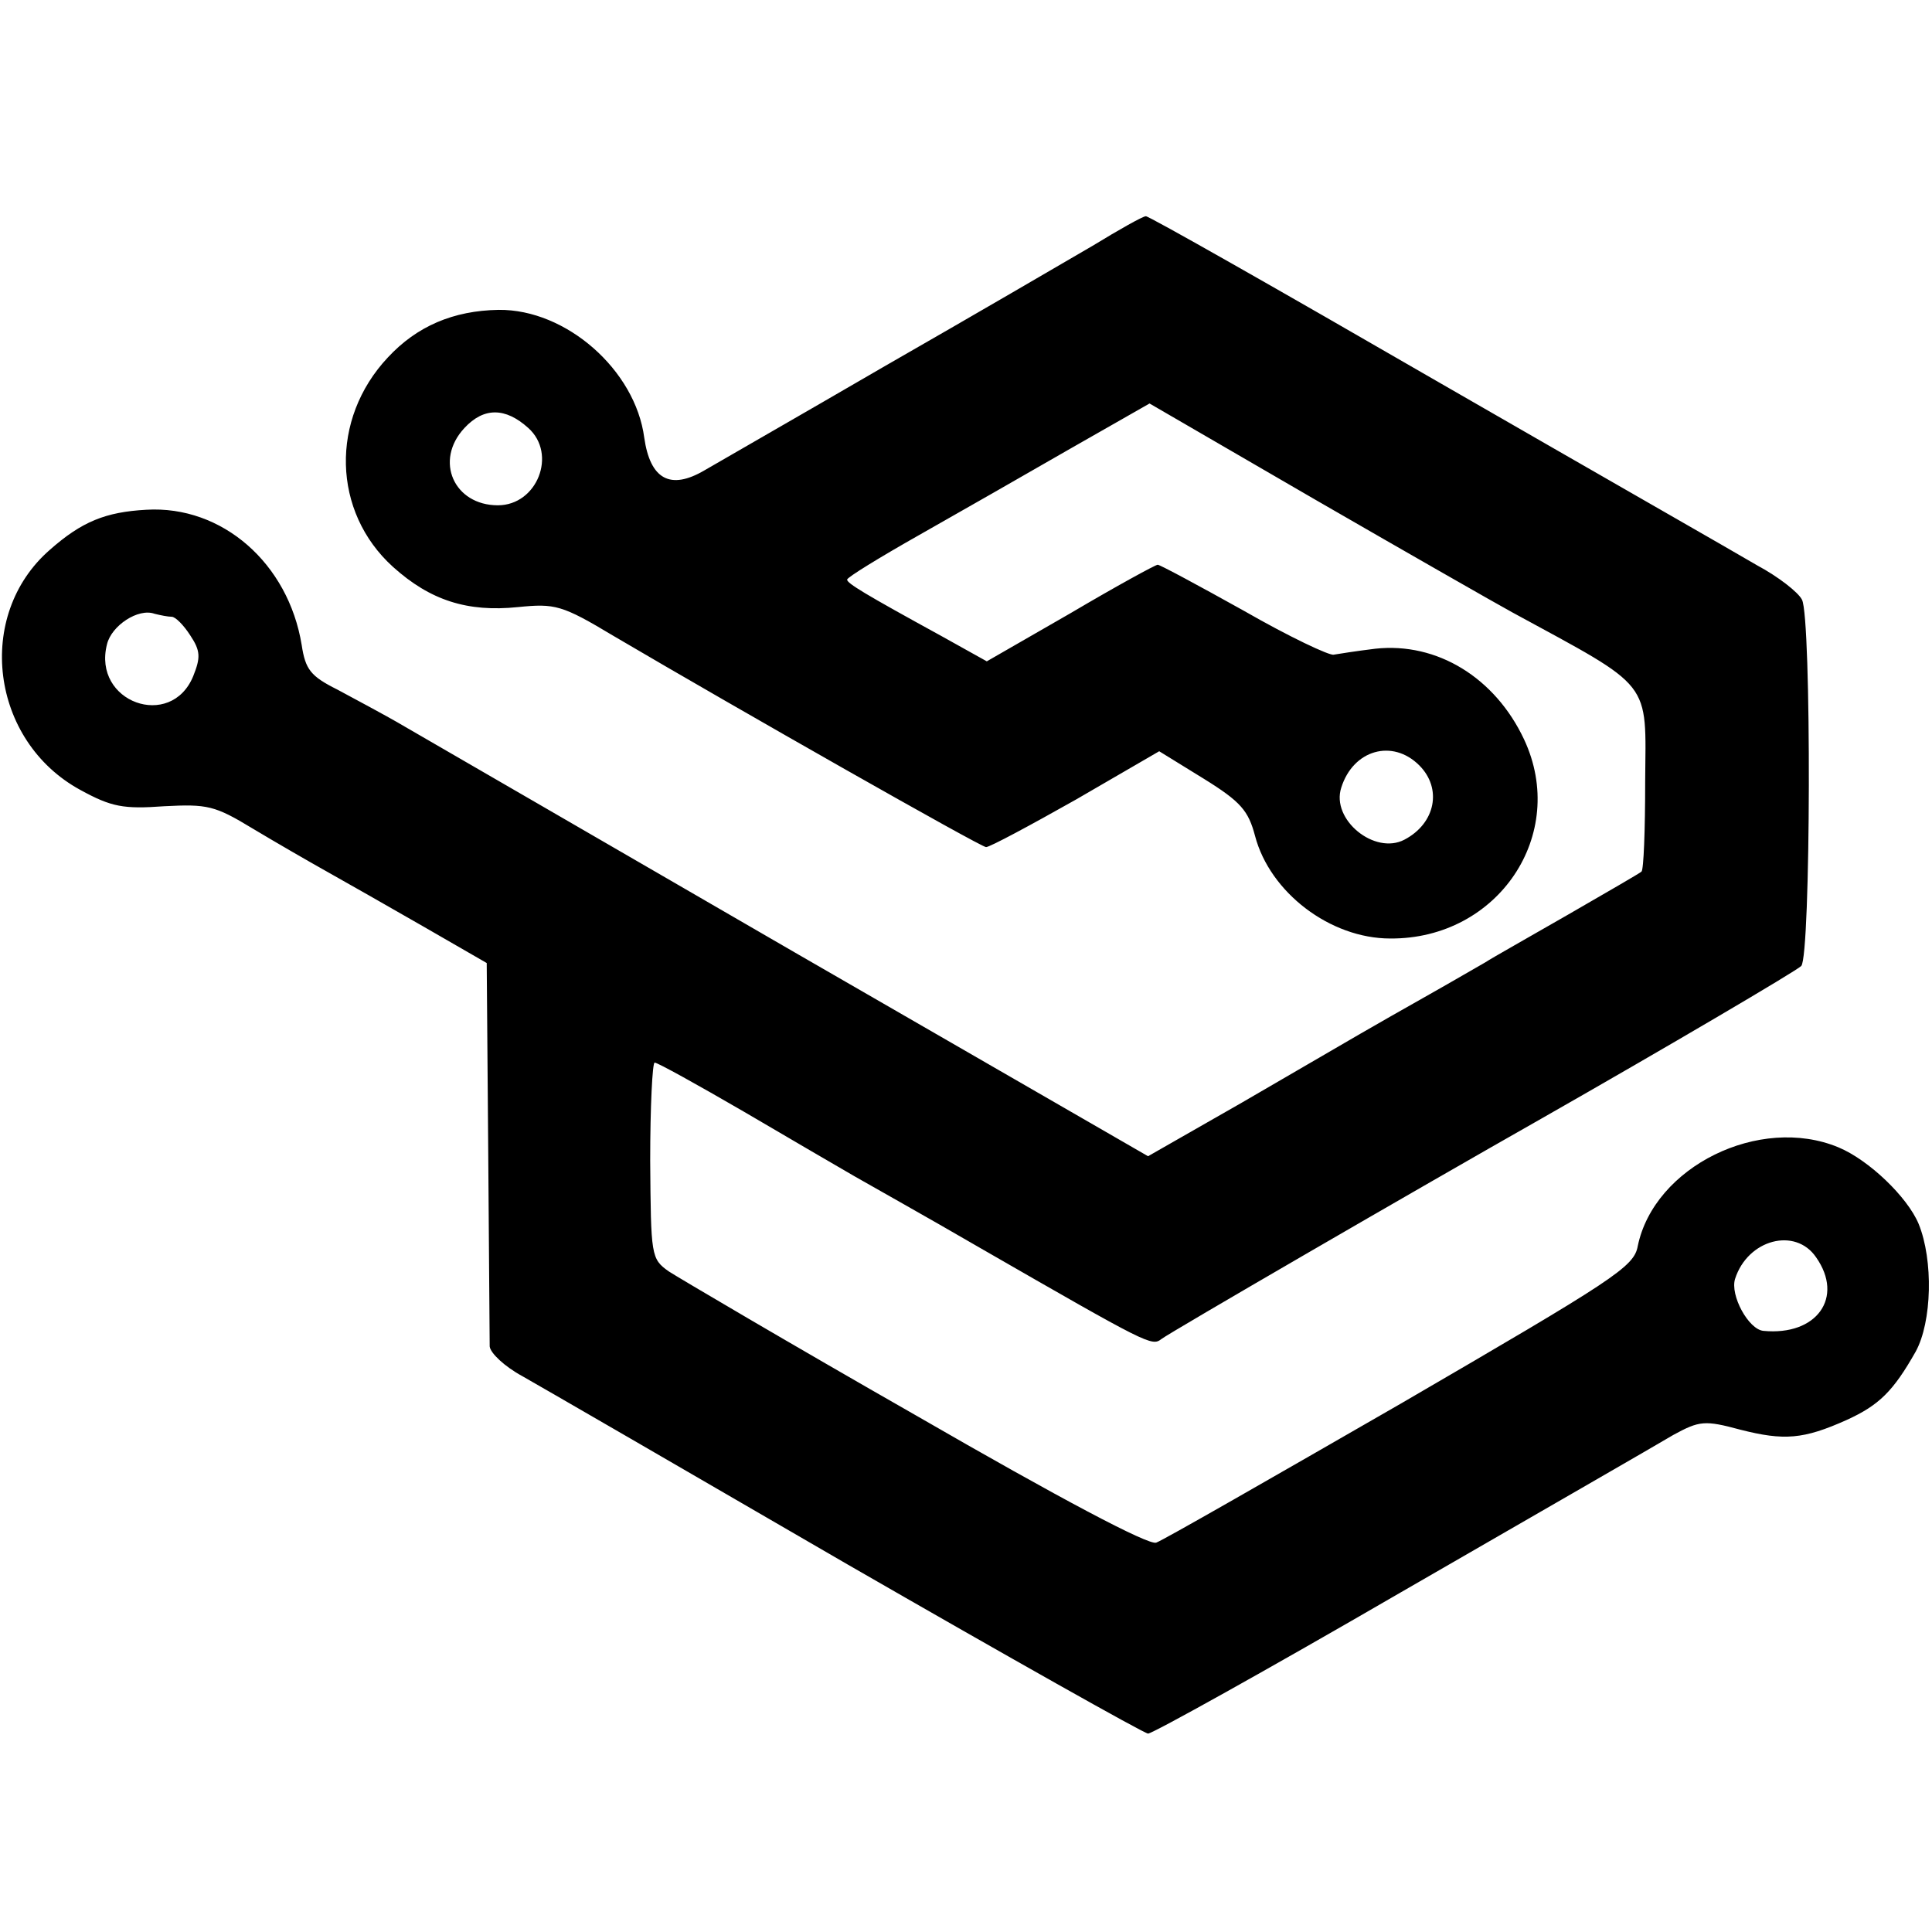
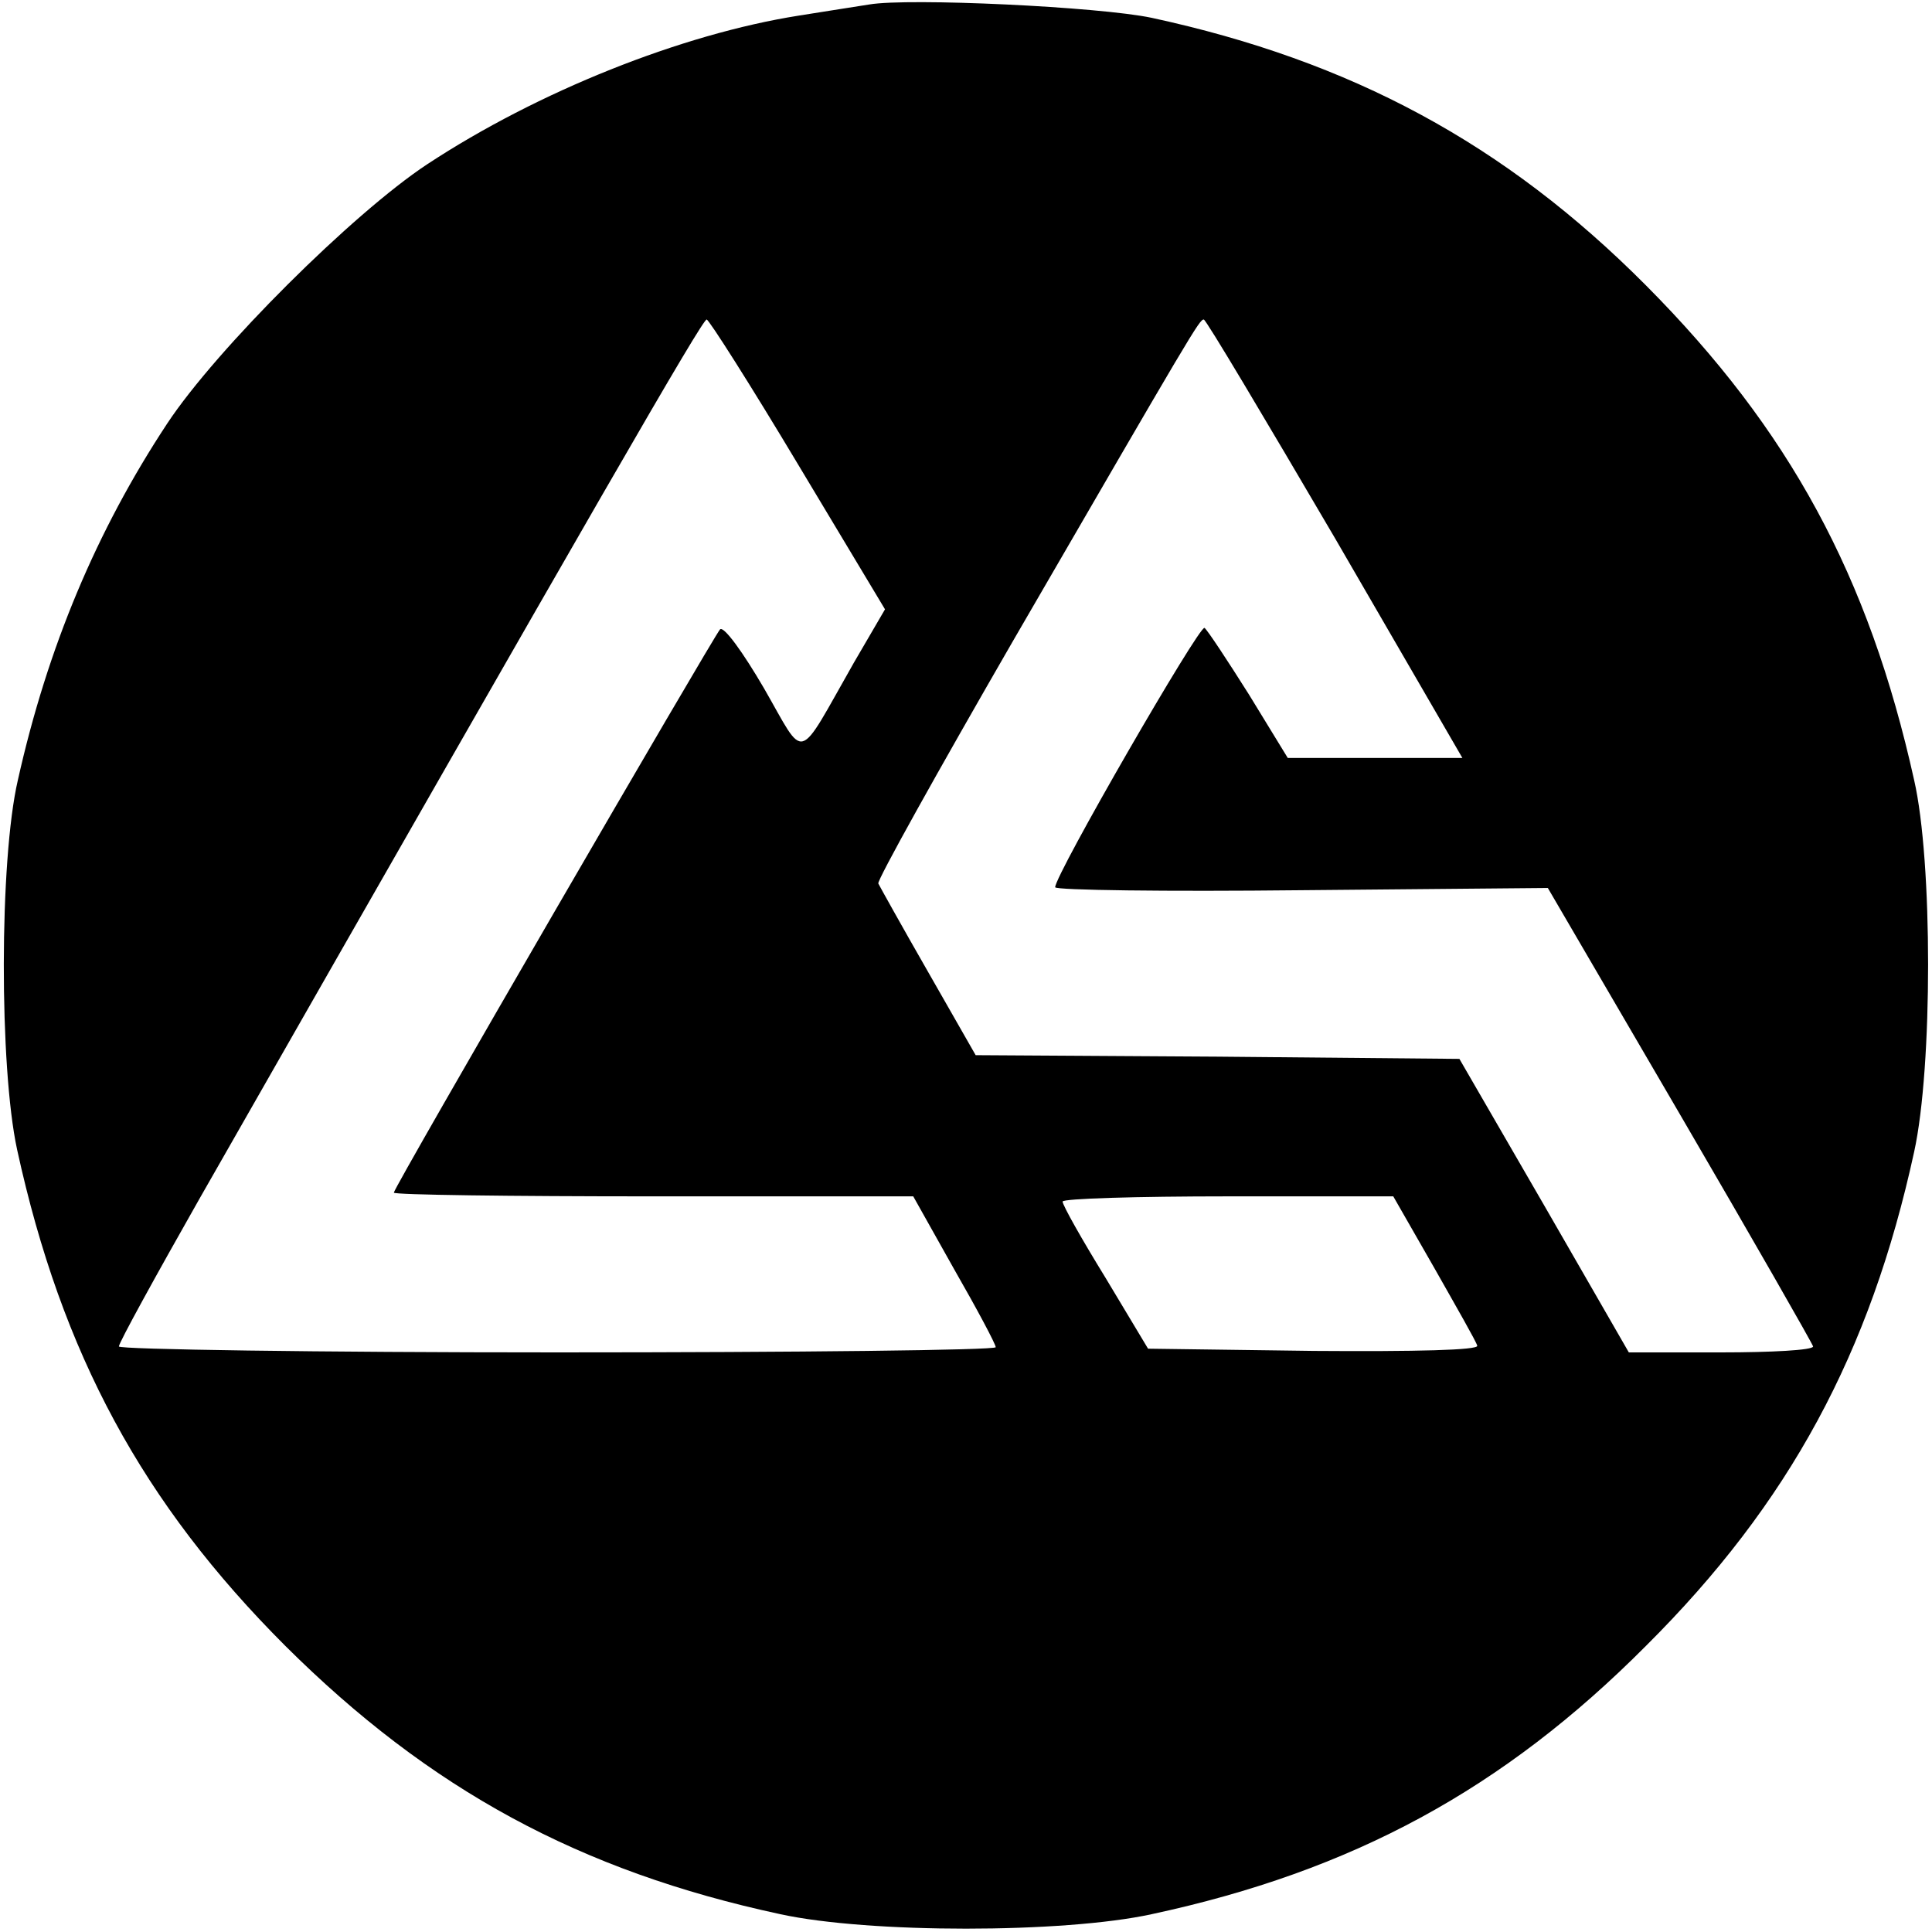
<svg xmlns="http://www.w3.org/2000/svg" version="1.0" width="260pt" height="260pt" viewBox="0 0 260 260" preserveAspectRatio="xMidYMid meet">
  <g transform="translate(0,260) scale(0.1,-0.1)" fill="#000000" stroke="none">
-     <path d="M1470 2269 c-36 -21 -161 -94 -278 -161 -117 -68 -227 -131 -244 -141 -46 -27 -73 -12 -81 44 -12 91 -105 173 -196 172 -61 -1 -110 -22 -149 -64 -78 -83 -75 -208 7 -282 50 -45 100 -61 168 -54 50 5 59 3 129 -39 170 -100 494 -284 501 -284 5 0 59 29 121 64 l112 65 60 -37 c50 -31 60 -43 69 -77 20 -76 101 -138 182 -138 145 -1 240 140 180 268 -39 83 -117 131 -200 122 -25 -3 -50 -7 -56 -8 -5 -2 -60 24 -121 59 -61 34 -113 62 -116 62 -3 0 -56 -29 -117 -65 l-113 -65 -61 34 c-104 57 -127 71 -127 76 0 3 44 30 97 60 53 30 144 82 203 116 l107 61 224 -130 c123 -71 242 -139 264 -151 191 -104 180 -90 179 -228 0 -65 -2 -119 -5 -121 -2 -2 -47 -28 -99 -58 -52 -30 -102 -58 -111 -64 -9 -5 -43 -25 -75 -43 -32 -18 -74 -42 -93 -53 -19 -11 -91 -53 -160 -93 l-126 -72 -475 274 c-261 151 -497 288 -525 304 -27 16 -69 38 -91 50 -36 18 -43 27 -48 60 -18 110 -107 188 -209 182 -55 -3 -87 -16 -130 -54 -101 -88 -80 -257 41 -323 42 -23 58 -26 113 -22 58 3 68 1 119 -30 30 -18 75 -44 100 -58 25 -14 83 -47 130 -74 l85 -49 2 -250 c1 -137 2 -256 2 -266 1 -9 20 -27 44 -40 23 -13 220 -127 437 -253 217 -125 400 -228 405 -228 6 0 159 85 340 190 182 105 347 200 367 212 35 19 42 20 90 7 59 -15 85 -13 143 13 44 20 63 39 93 92 22 40 24 123 4 172 -15 36 -67 86 -108 103 -106 44 -248 -26 -270 -133 -5 -28 -32 -45 -319 -212 -172 -99 -320 -184 -329 -187 -10 -4 -129 59 -323 171 -170 97 -319 185 -333 194 -24 17 -24 21 -25 149 0 73 3 132 6 132 4 0 58 -30 120 -66 63 -37 130 -76 149 -87 19 -11 96 -54 170 -97 226 -130 230 -132 243 -122 10 8 341 200 512 297 165 94 342 198 349 205 13 13 14 469 1 493 -5 10 -32 31 -60 46 -27 16 -223 128 -433 249 -211 122 -387 222 -390 221 -4 0 -36 -18 -72 -40z m-759 -245 c39 -35 12 -104 -41 -104 -59 0 -86 60 -45 104 26 28 55 28 86 0z m-480 -254 c5 0 16 -11 25 -25 14 -21 14 -30 4 -55 -30 -73 -136 -35 -116 43 6 25 42 49 64 41 8 -2 18 -4 23 -4z m1679 -200 c31 -31 22 -78 -20 -100 -40 -21 -99 27 -85 70 16 51 69 66 105 30z m534 -662 c38 -54 1 -106 -71 -99 -20 2 -45 48 -38 70 17 53 81 70 109 29z" />
+     <path d="M1170 2594 c-14 -2 -56 -9 -95 -15 -158 -25 -351 -102 -500 -200 -100 -66 -284 -249 -350 -349 -95 -144 -161 -301 -201 -480 -25 -108 -25 -386 -1 -497 60 -275 169 -476 361 -668 194 -193 396 -303 666 -361 119 -26 381 -26 500 0 270 58 473 168 665 361 193 192 302 394 361 665 25 114 25 391 0 500 -61 275 -168 472 -361 666 -190 191 -397 302 -665 360 -71 15 -327 27 -380 18z m-96 -619 l117 -195 -42 -72 c-78 -137 -64 -133 -121 -34 -28 48 -54 84 -59 79 -9 -10 -439 -751 -439 -758 0 -3 157 -5 349 -5 l350 0 55 -98 c31 -54 56 -101 56 -105 0 -4 -265 -7 -590 -7 -324 0 -590 4 -590 8 0 5 49 94 108 198 540 946 677 1184 683 1184 3 0 59 -88 123 -195z m723 -100 l171 -295 -118 0 -117 0 -52 85 c-29 46 -56 87 -60 90 -7 4 -201 -332 -201 -349 0 -4 149 -6 332 -4 l331 3 178 -305 c98 -168 178 -308 179 -312 0 -5 -56 -8 -124 -8 l-124 0 -114 198 -114 197 -325 3 -326 2 -64 112 c-35 61 -65 115 -67 119 -2 4 80 151 181 326 243 419 251 433 257 433 3 0 82 -133 177 -295z m133 -981 c30 -53 57 -100 58 -105 2 -6 -83 -8 -220 -7 l-223 3 -57 95 c-32 52 -58 98 -58 103 0 4 100 7 223 7 l222 0 55 -96z" />
  </g>
</svg>
